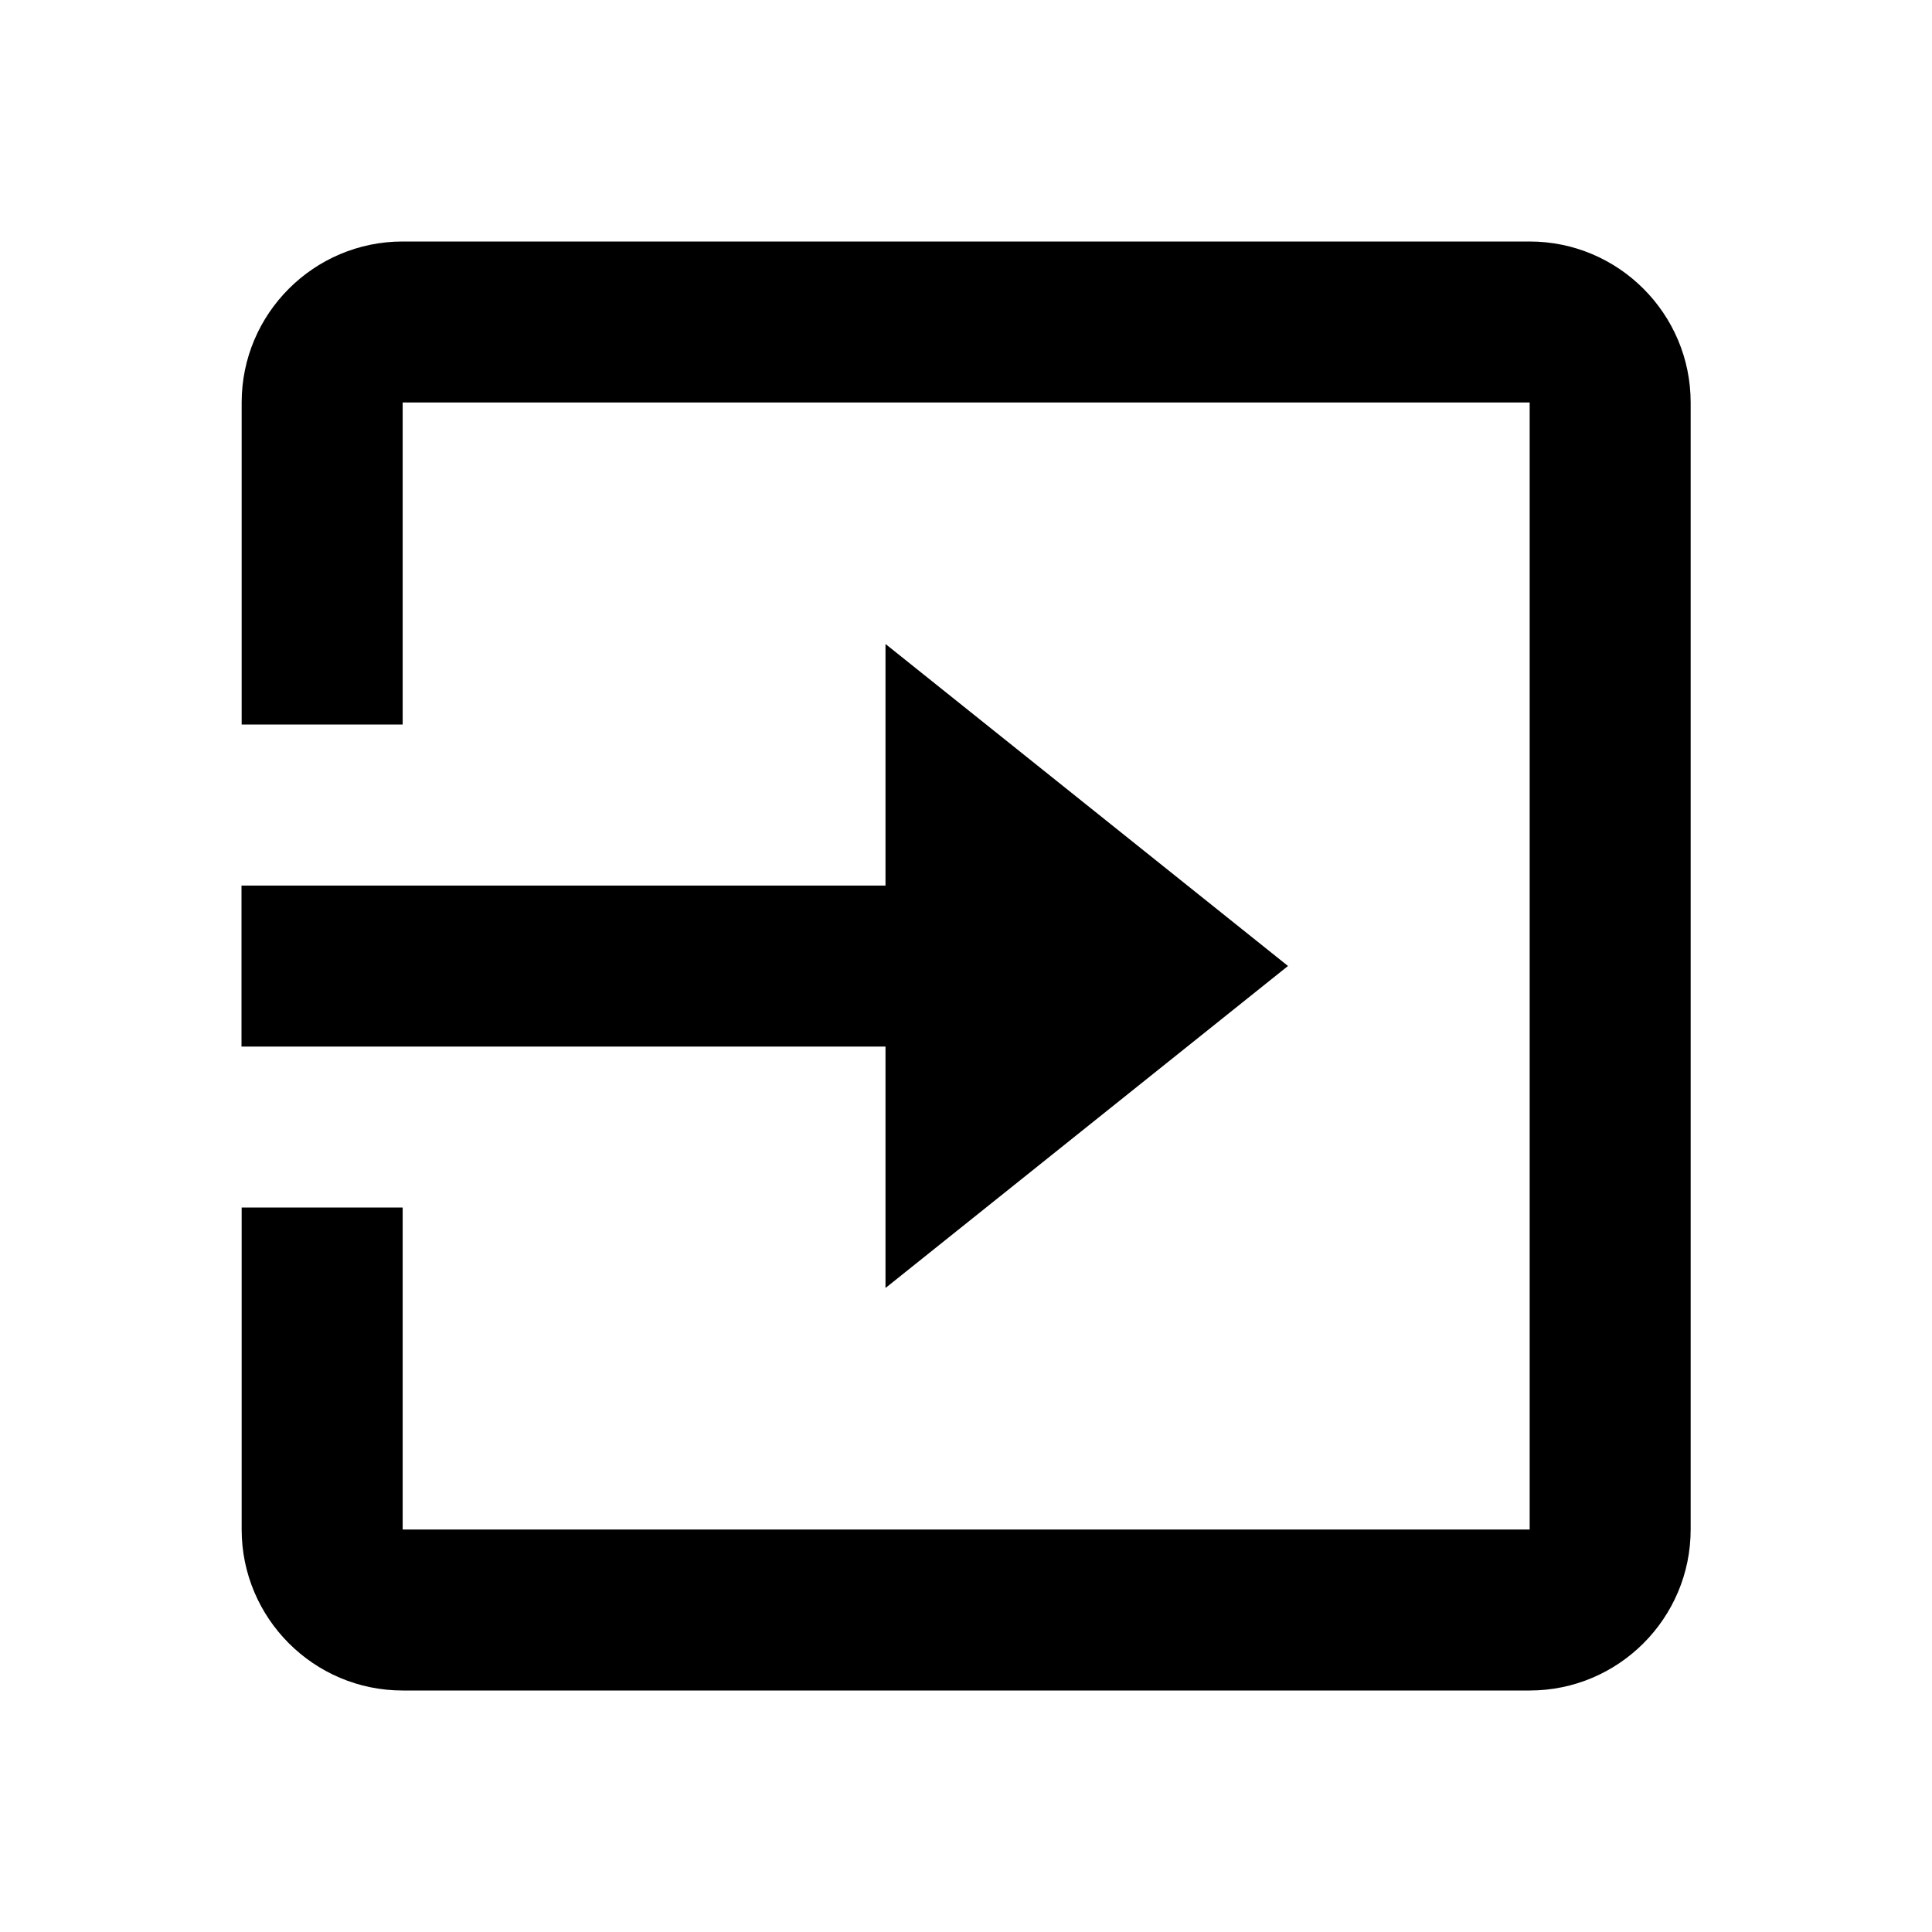
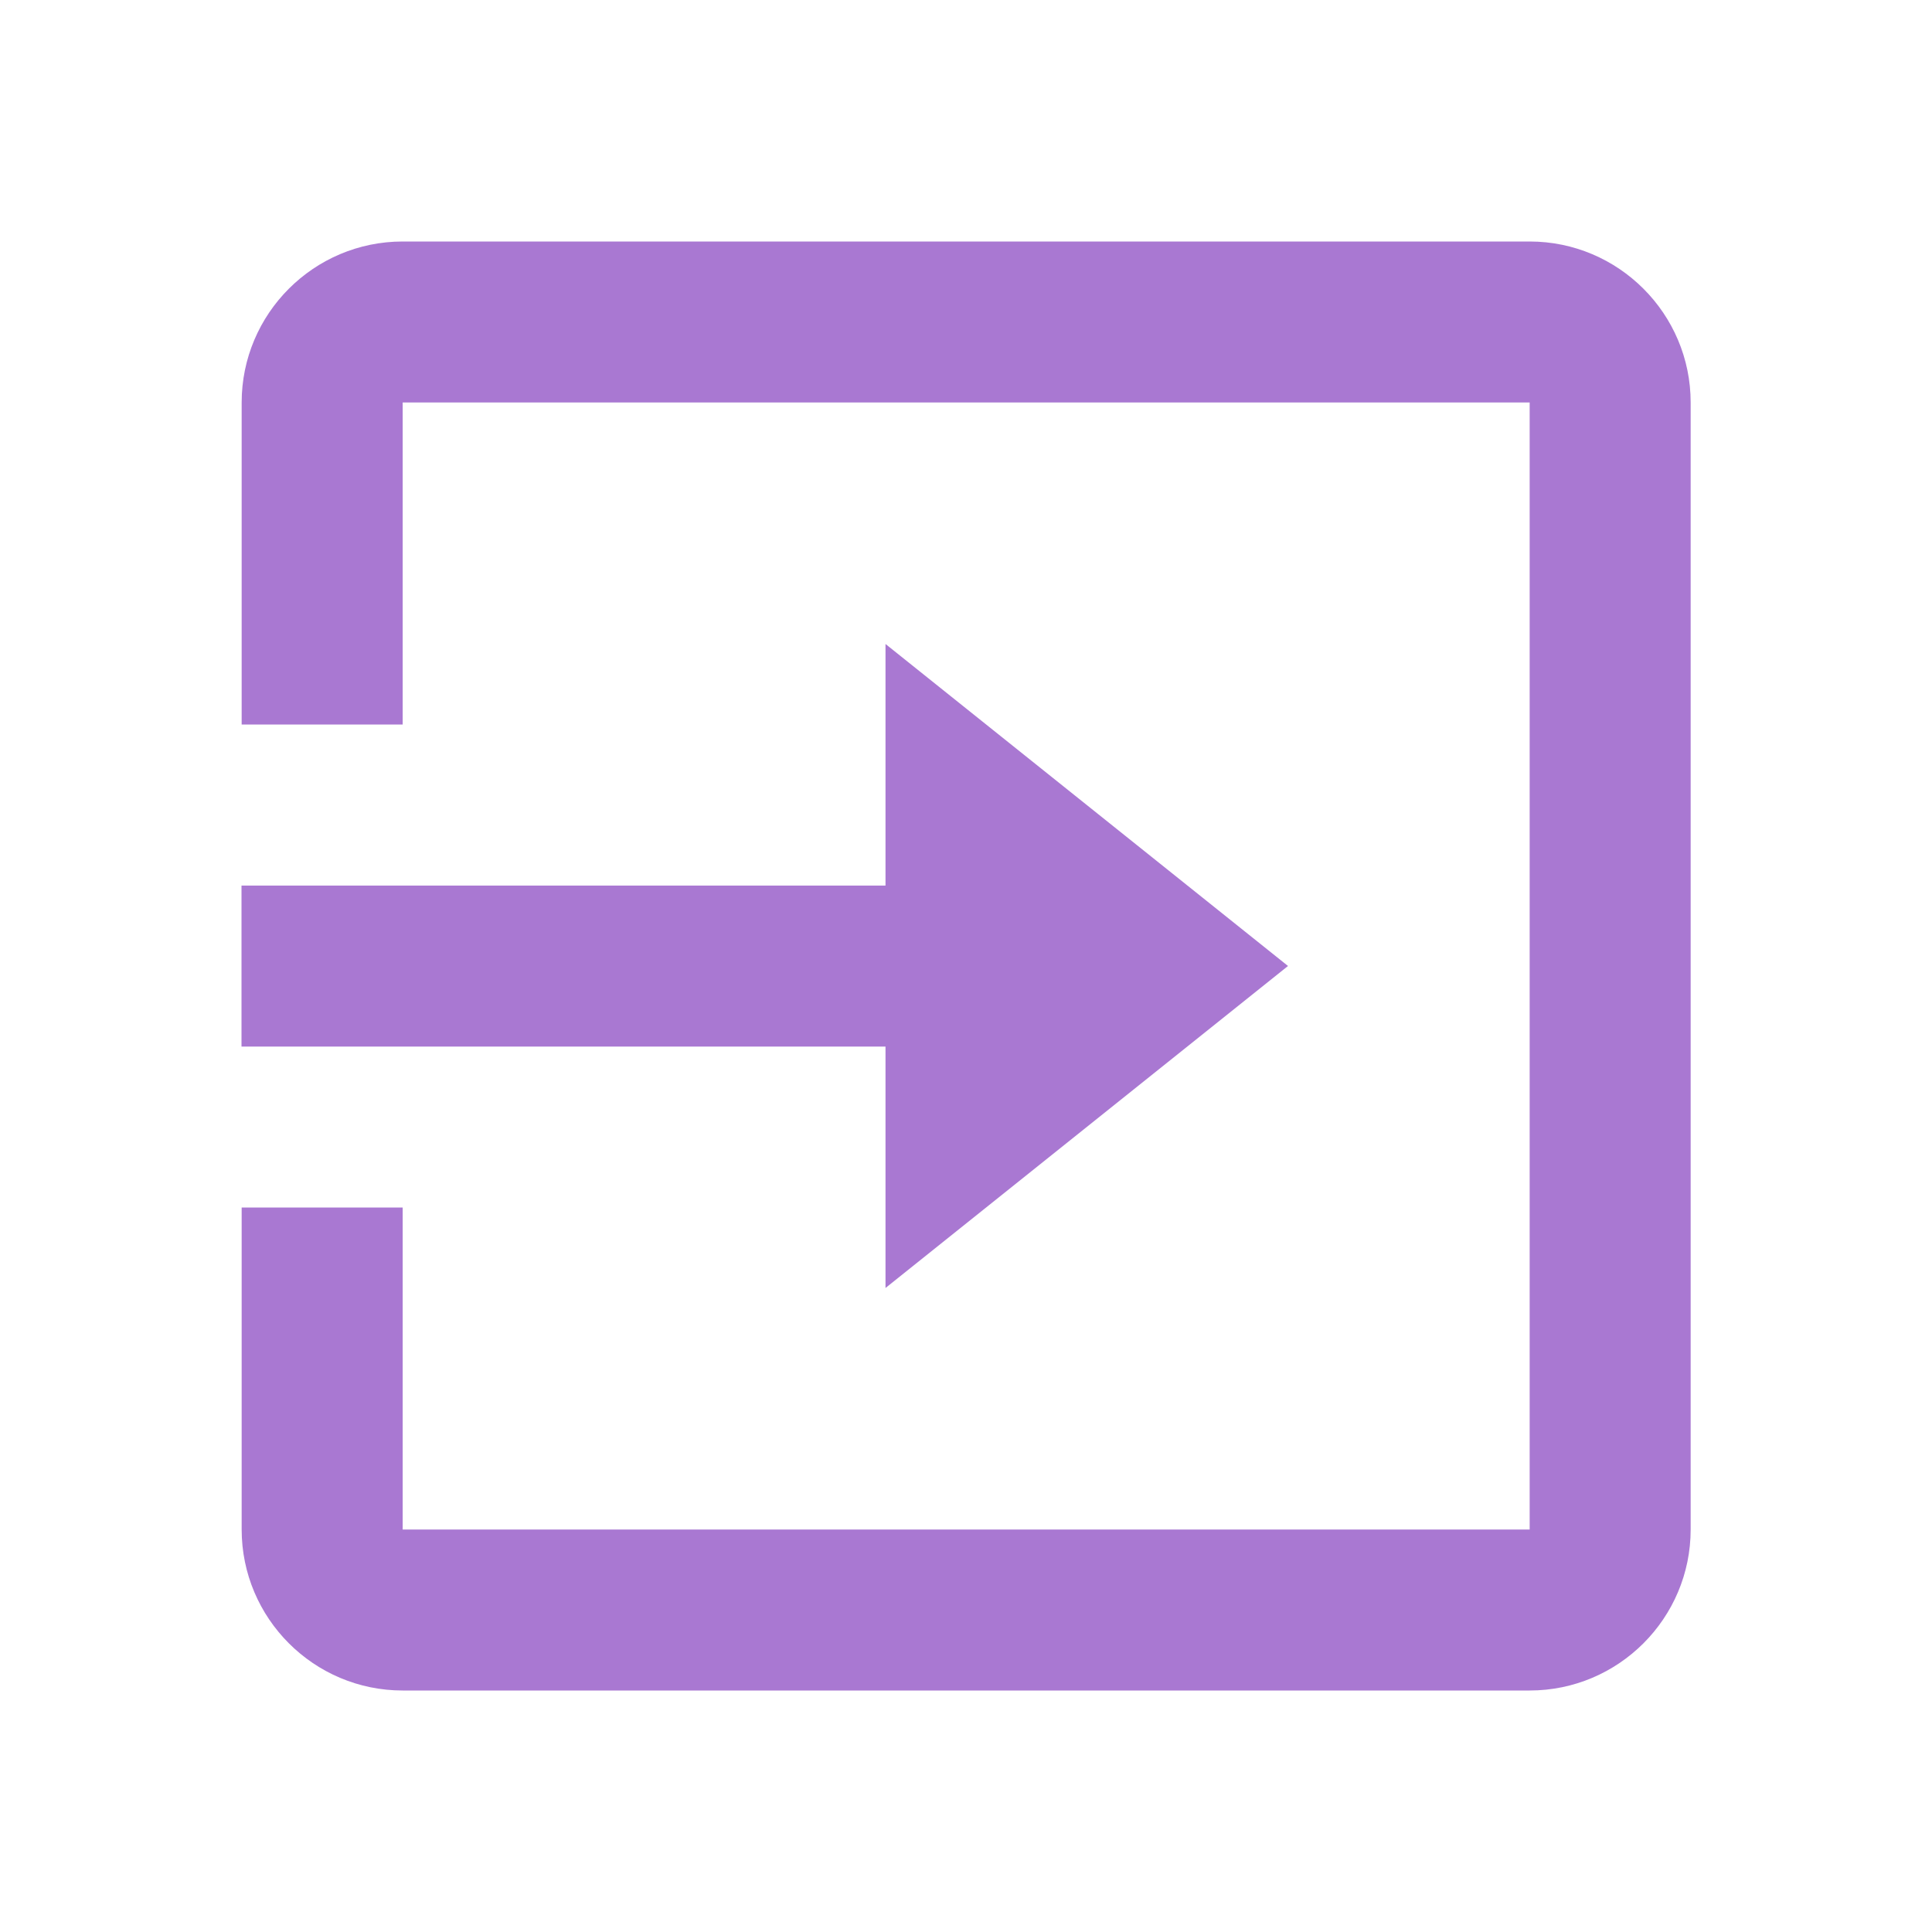
- <svg xmlns="http://www.w3.org/2000/svg" width="24" height="24" style="fill: rgba(0, 0, 0, 1);transform: ;msFilter:;">
+ <svg xmlns="http://www.w3.org/2000/svg" width="24" height="24" style="fill: rgba(148, 86, 199, 0.8);transform: ;msFilter:;">
  <path d="M19.002 3h-14c-1.103 0-2 .897-2 2v4h2V5h14v14h-14v-4h-2v4c0 1.103.897 2 2 2h14c1.103 0 2-.897 2-2V5c0-1.103-.898-2-2-2z" />
  <path d="m11 16 5-4-5-4v3.001H3v2h8z" />
</svg>
